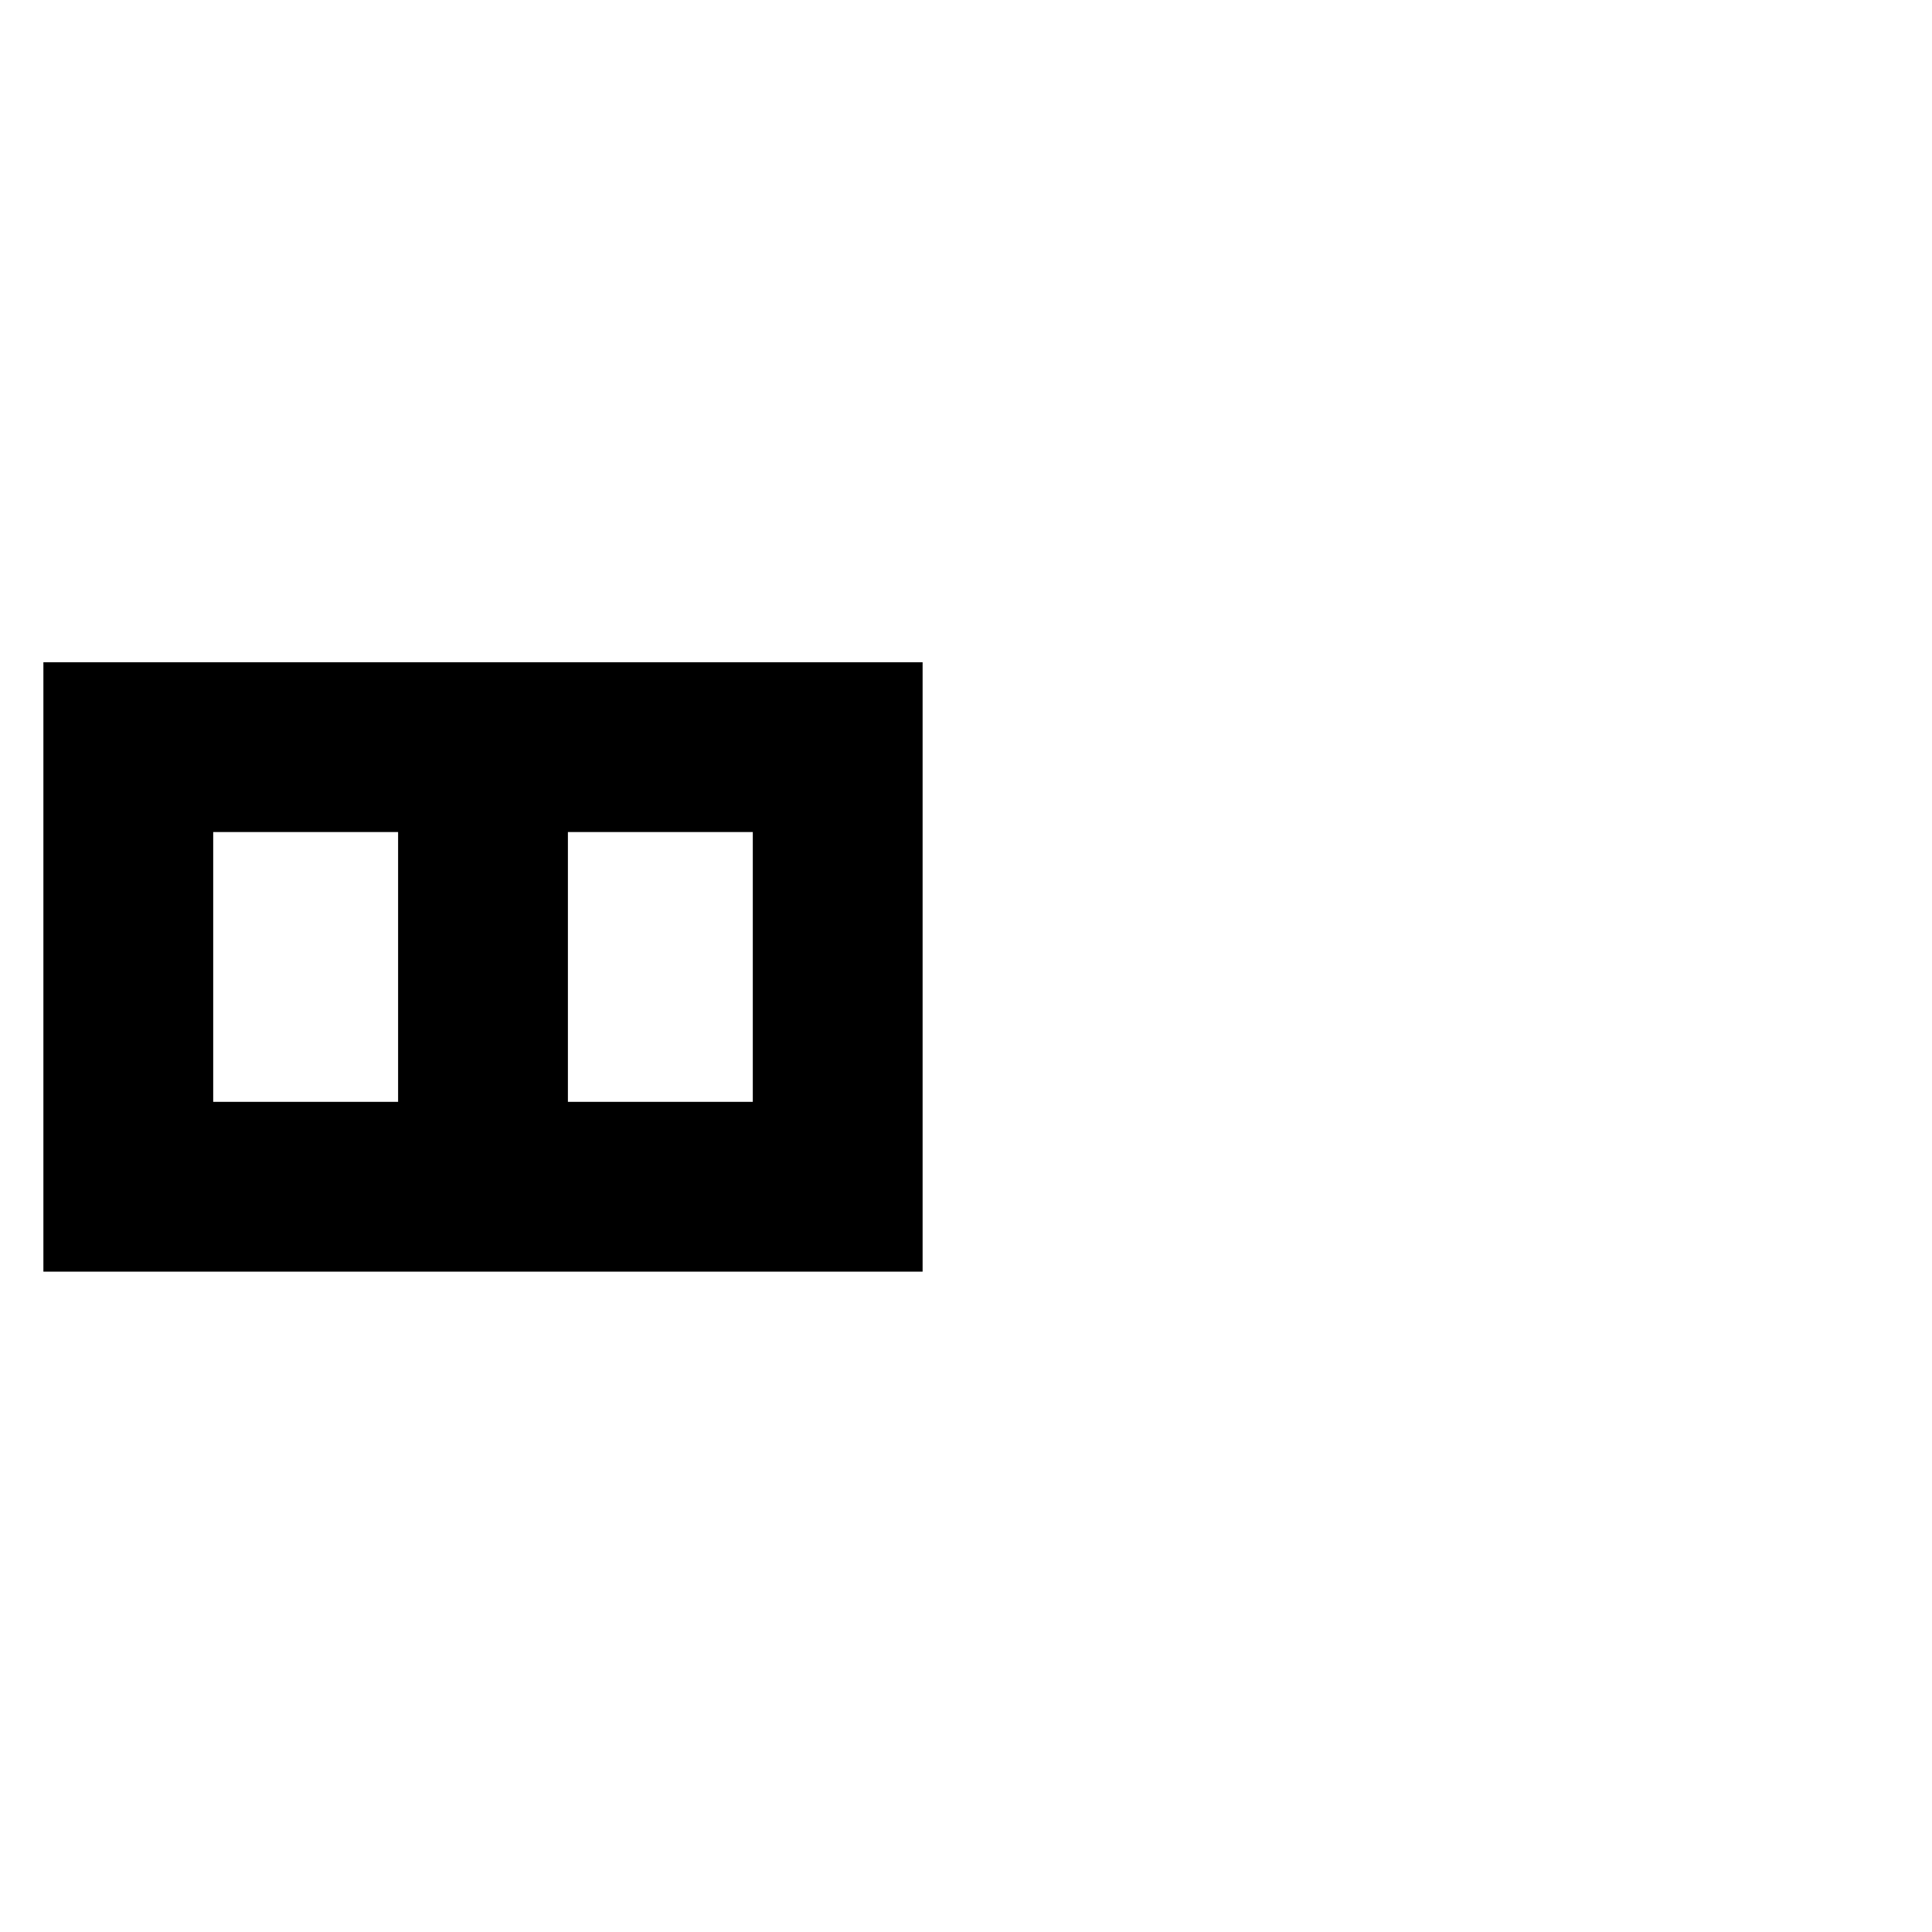
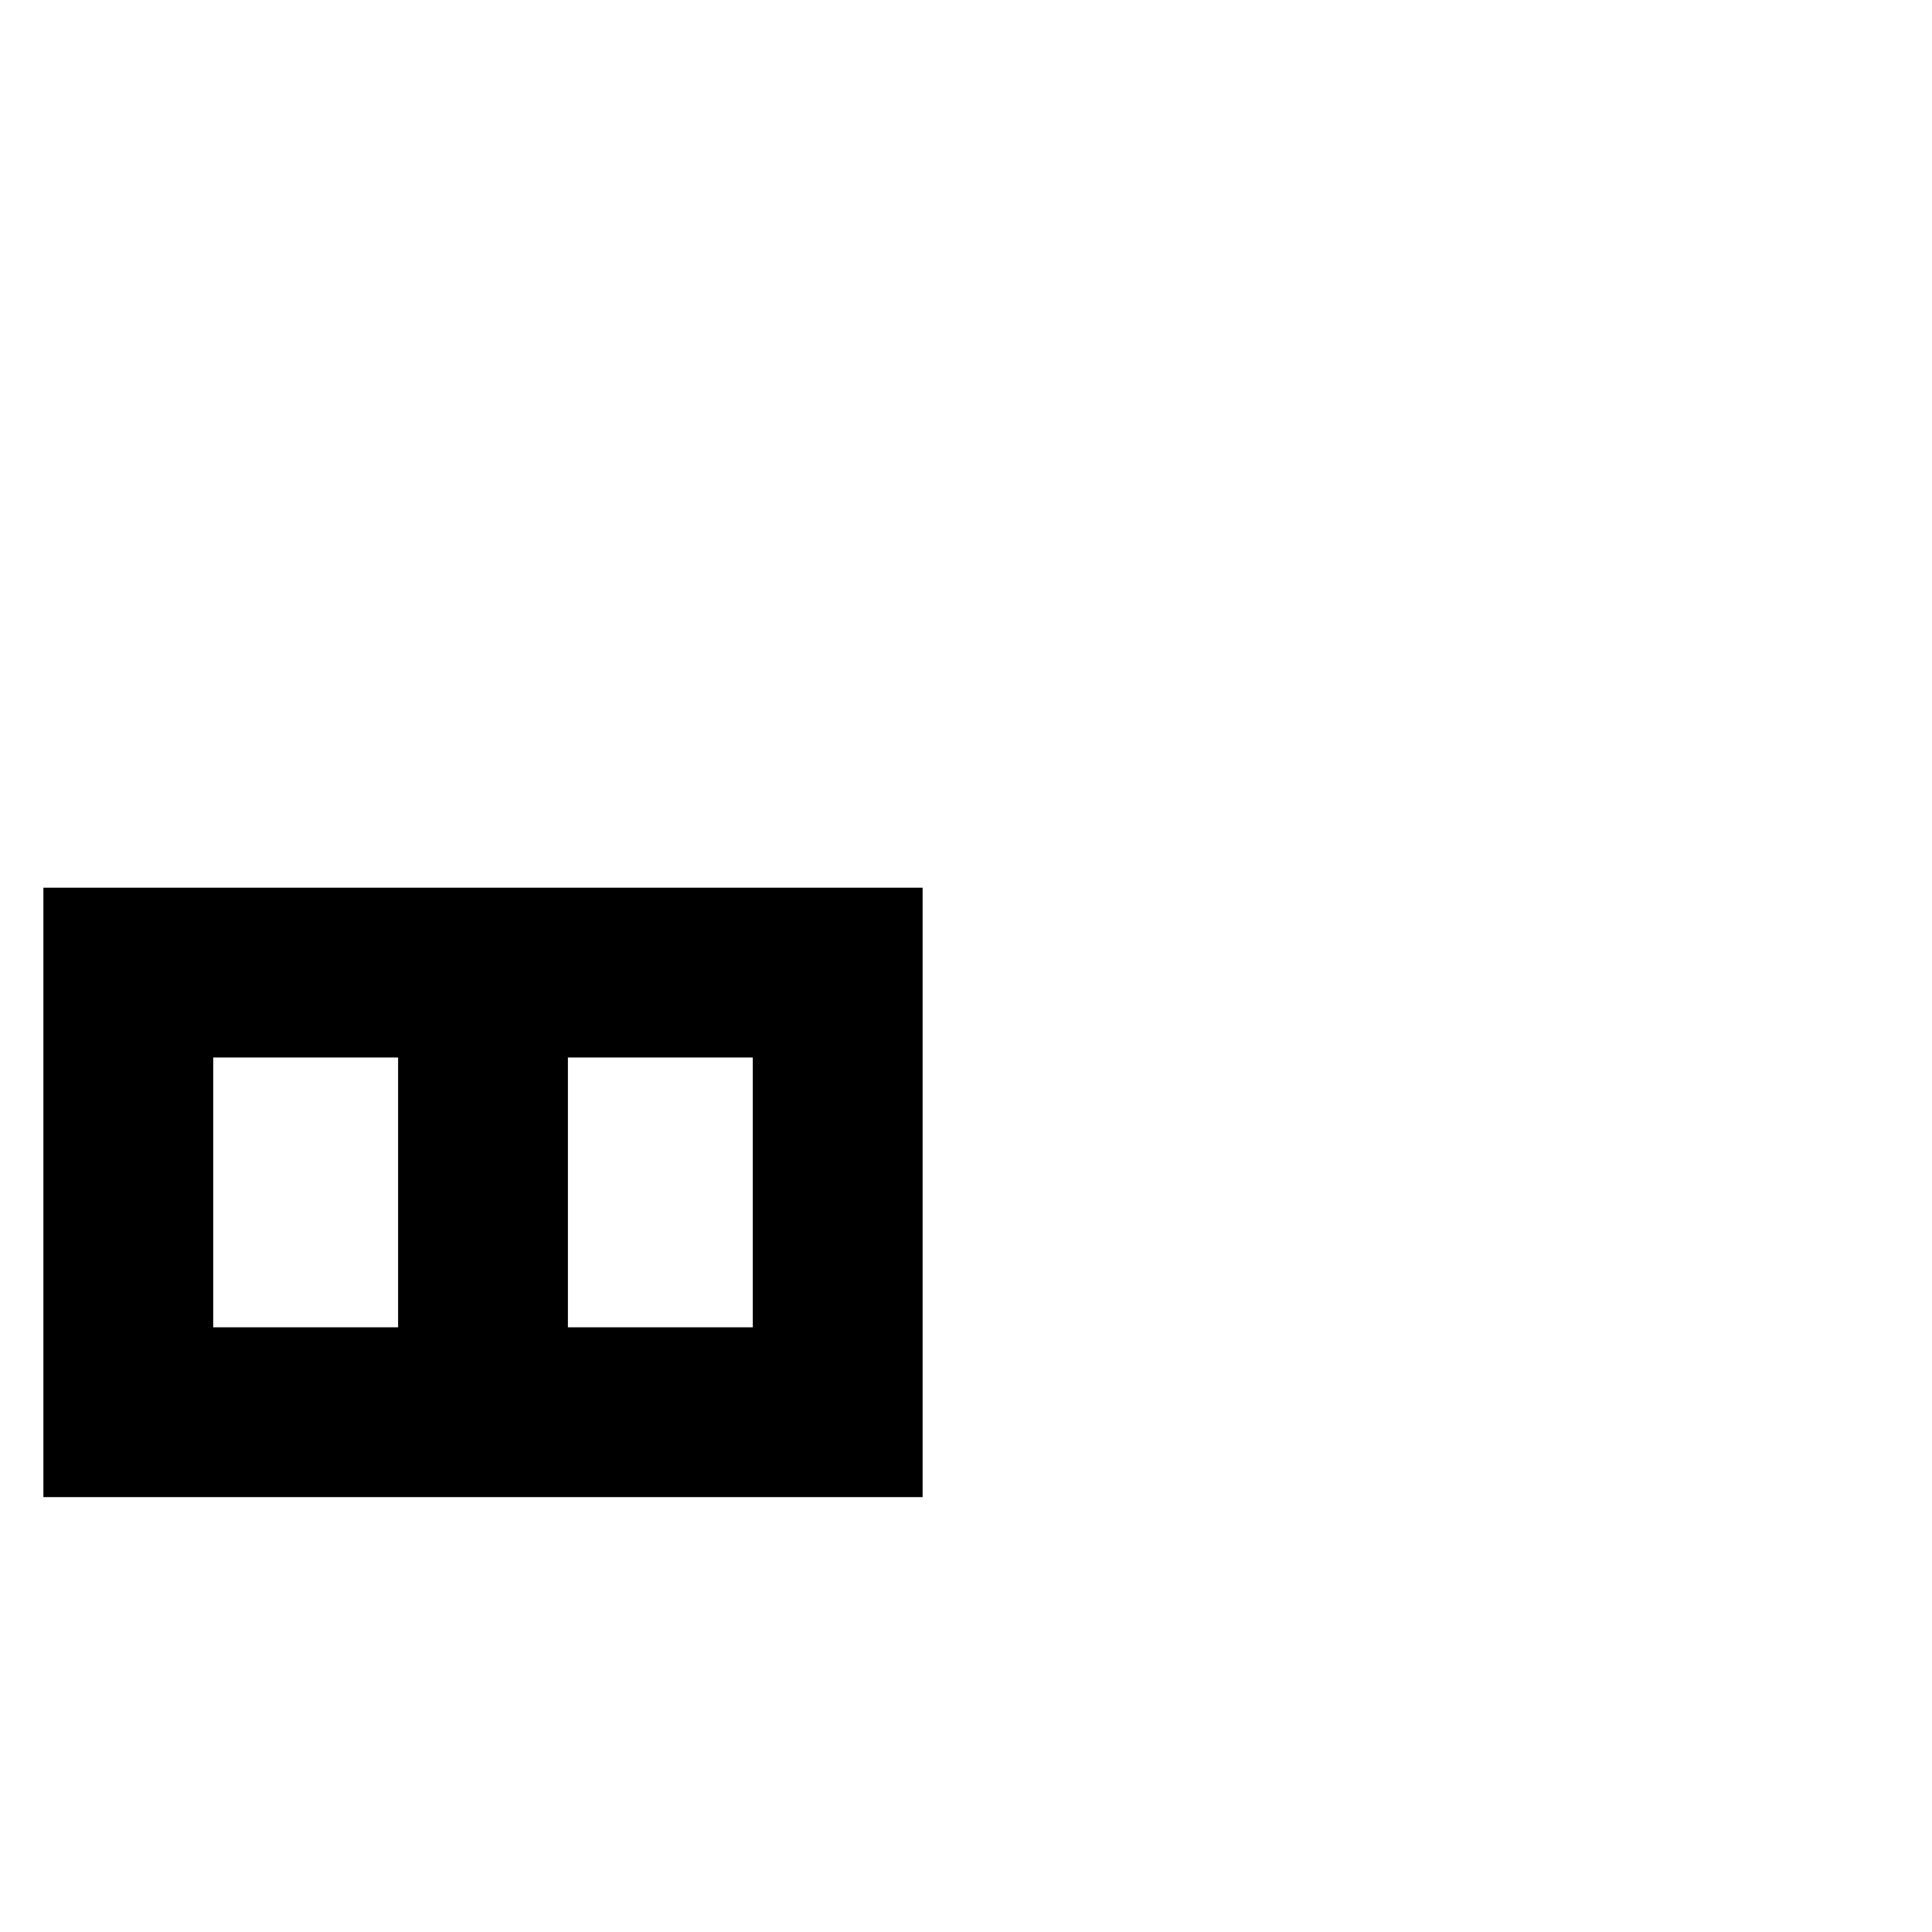
<svg xmlns="http://www.w3.org/2000/svg" width="2048" height="2048">
-   <path id="rect1" fill="#000000" stroke="none" d="M 46 702 L 46 1348 L 978 1348 L 978 702 Z M 226 882 L 422 882 L 422 1168 L 226 1168 Z M 602 882 L 798 882 L 798 1168 L 602 1168 Z" />
+   <path id="rect1" fill="#000000" stroke="none" d="M 46 941 L 46 1587 L 978 1587 L 978 941 Z M 226 1121 L 422 1121 L 422 1407 L 226 1407 Z M 602 1121 L 798 1121 L 798 1407 L 602 1407 Z" />
</svg>
